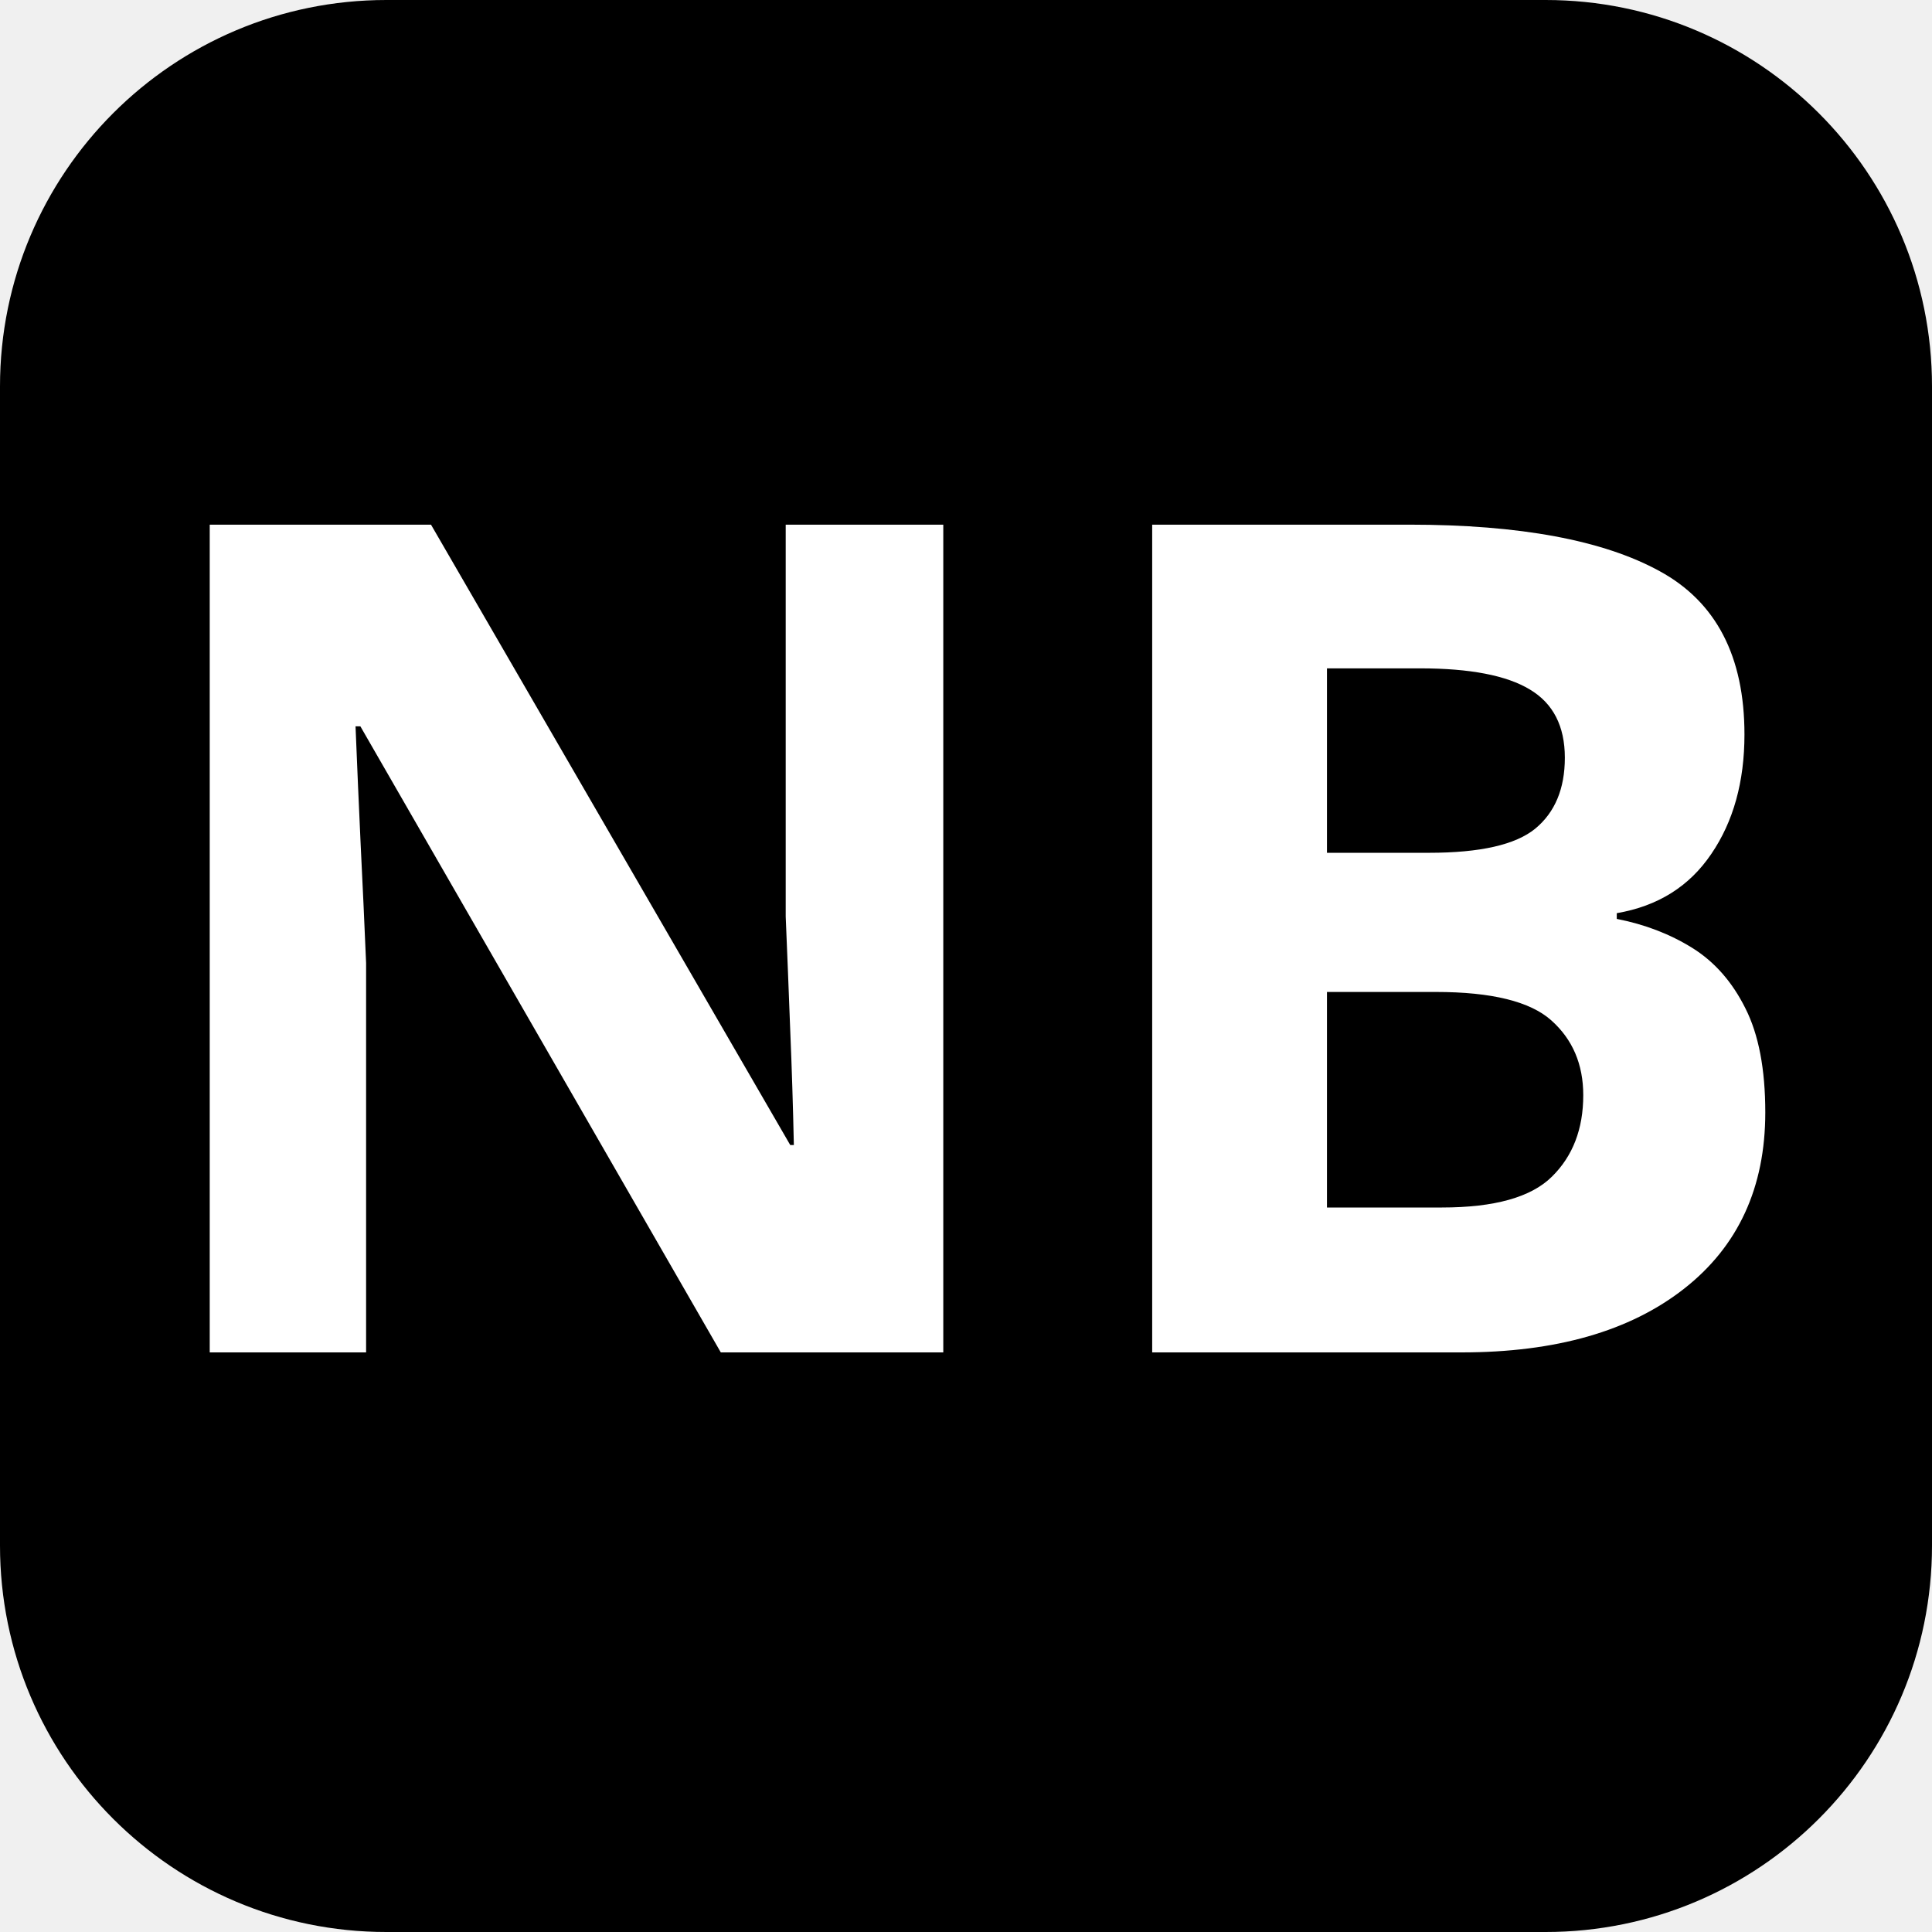
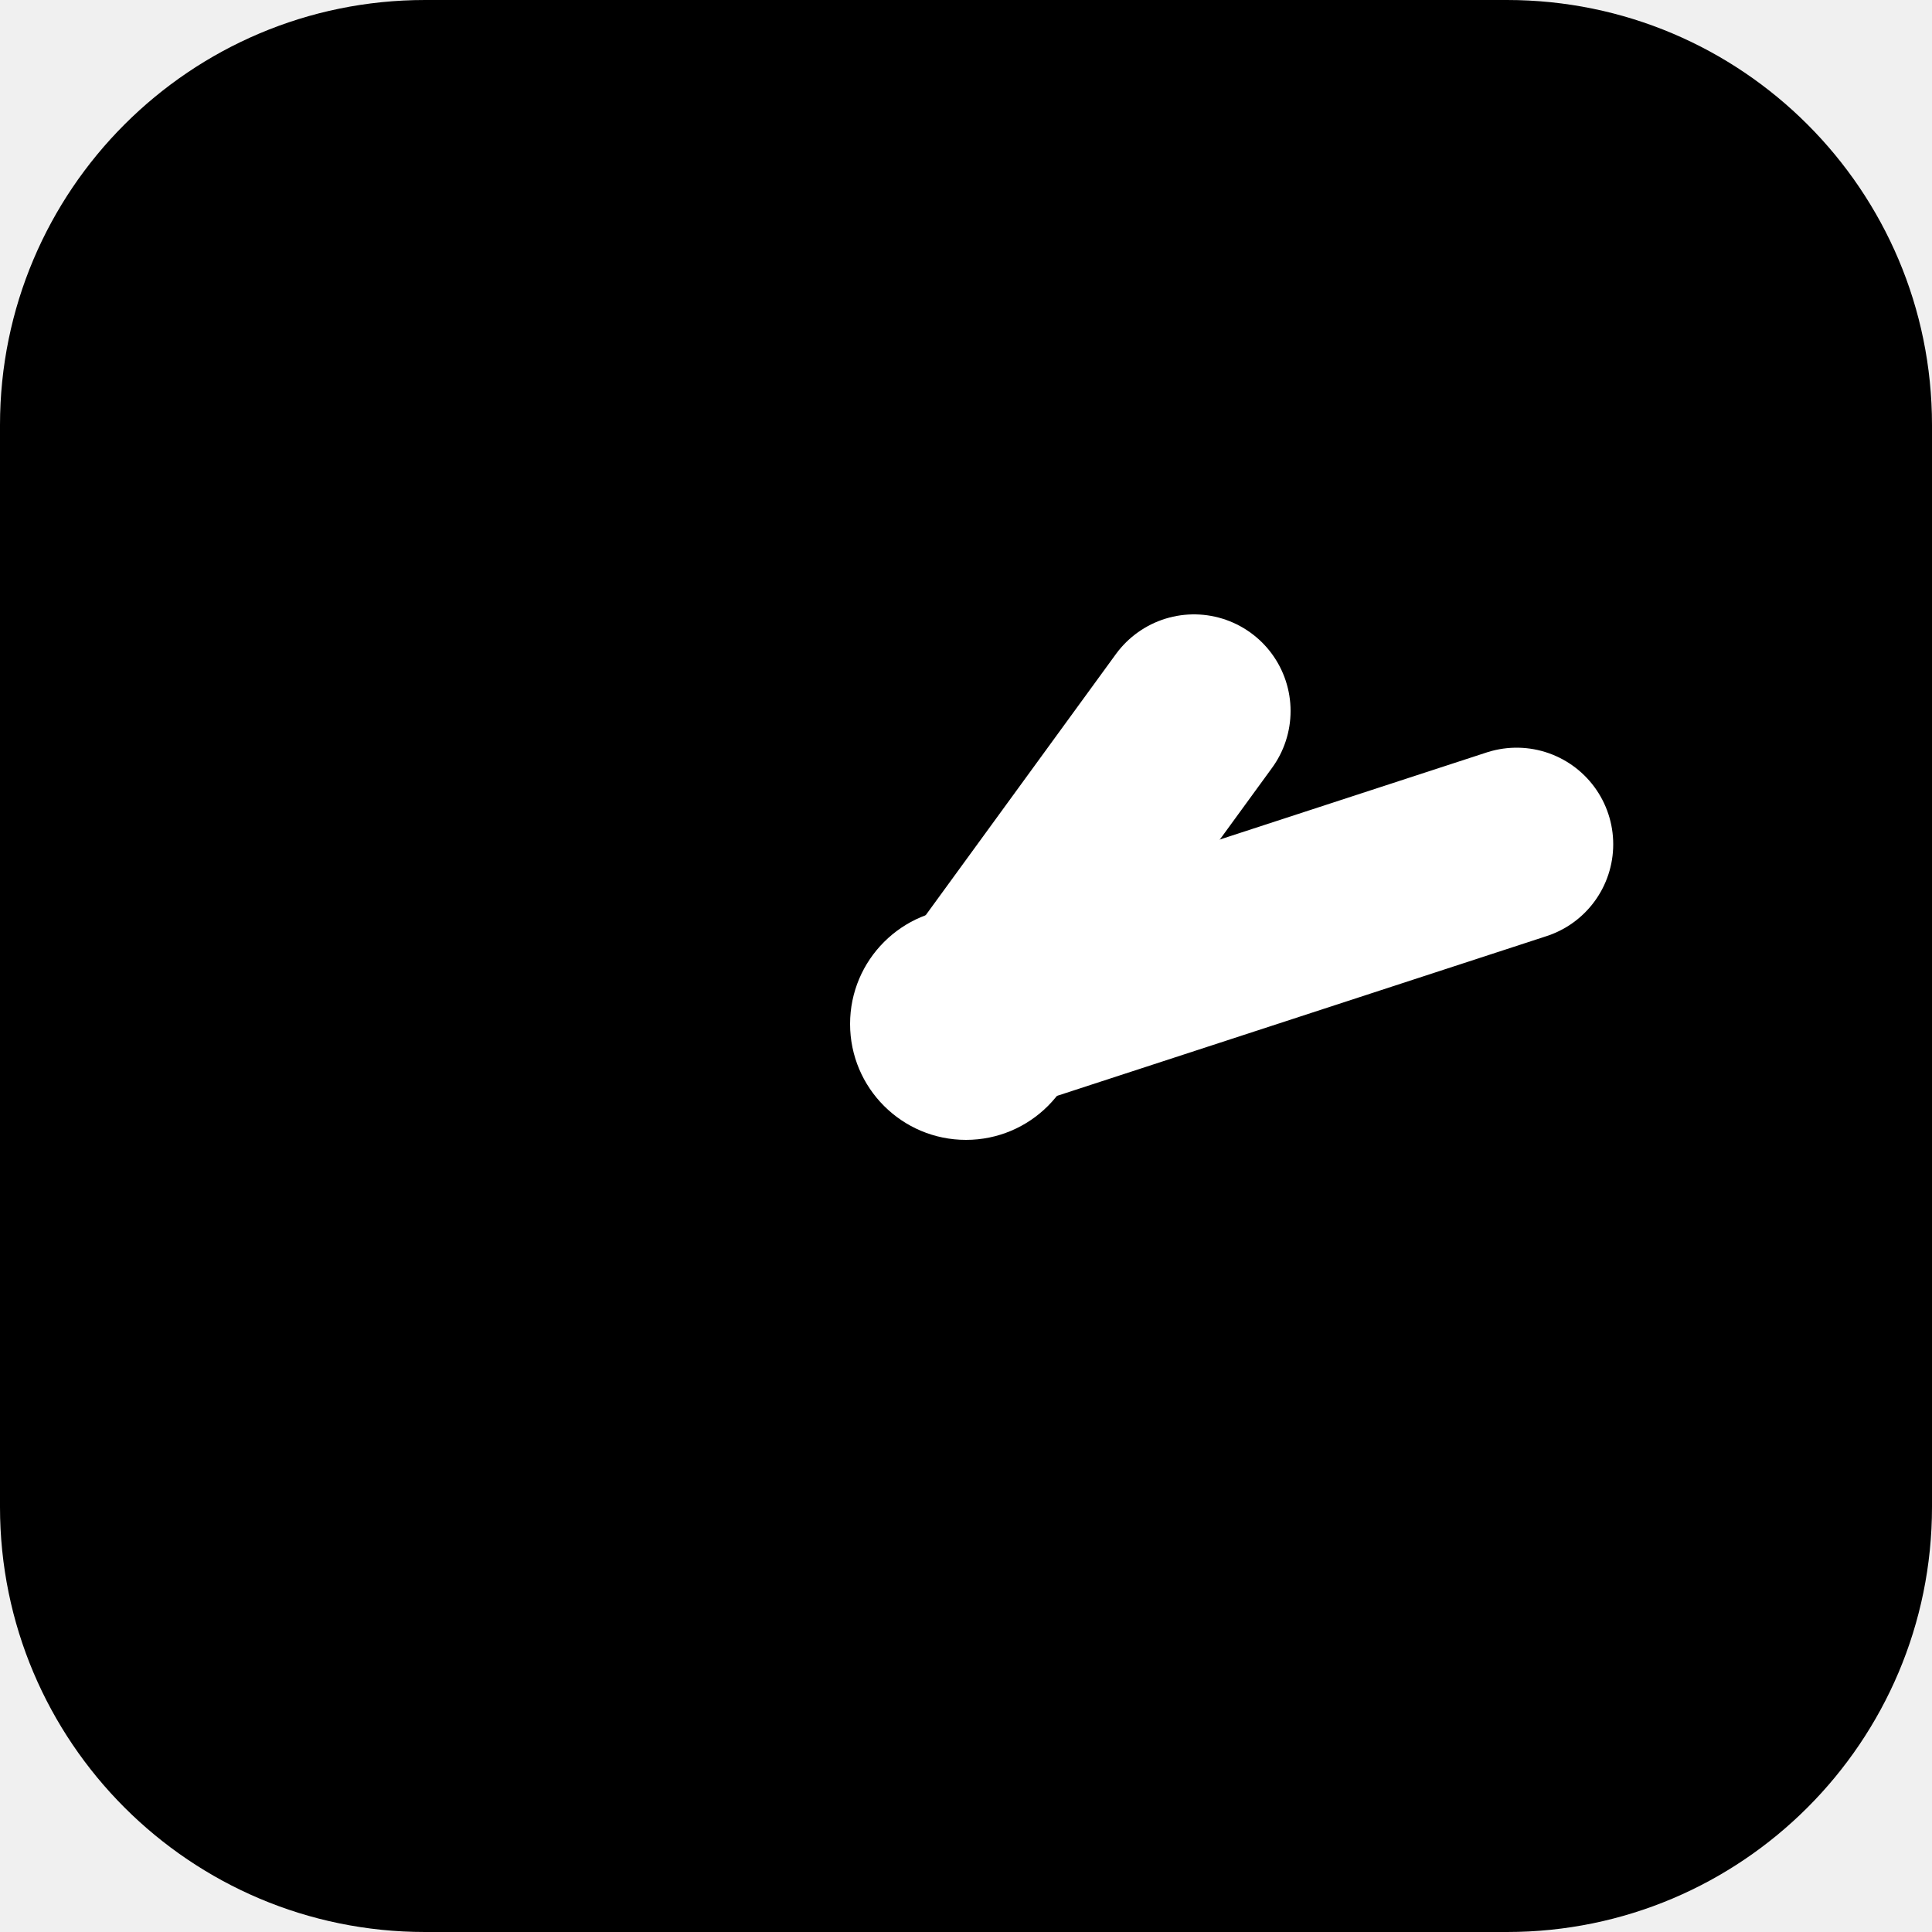
<svg xmlns="http://www.w3.org/2000/svg" viewBox="0 0 100 100">
  <style>
    .bg { fill: #000000; }
-     .text { fill: #ffffff; font-family: sans-serif; font-weight: 900; font-size: 60px; }
+     .hand { stroke: #ffffff; }
+     .dot { fill: #ffffff; }
    @media (prefers-color-scheme: dark) {
      .bg { fill: #ffffff; }
-       .text { fill: #000000; }
+       .hand { stroke: #000000; }
+       .dot { fill: #000000; }
    }
  </style>
-   <rect class="bg" width="100" height="100" rx="20" />
-   <text class="text" x="50" y="70" text-anchor="middle">NB</text>
+   <rect class="bg" width="100" height="100" rx="22" />
+   <line class="hand" x1="50" y1="53" x2="61.8" y2="36.8" stroke-width="10" stroke-linecap="round" />
+   <line class="hand" x1="50" y1="53" x2="78.5" y2="43.7" stroke-width="10" stroke-linecap="round" />
+   <circle class="dot" cx="50" cy="53" r="6" />
</svg>
